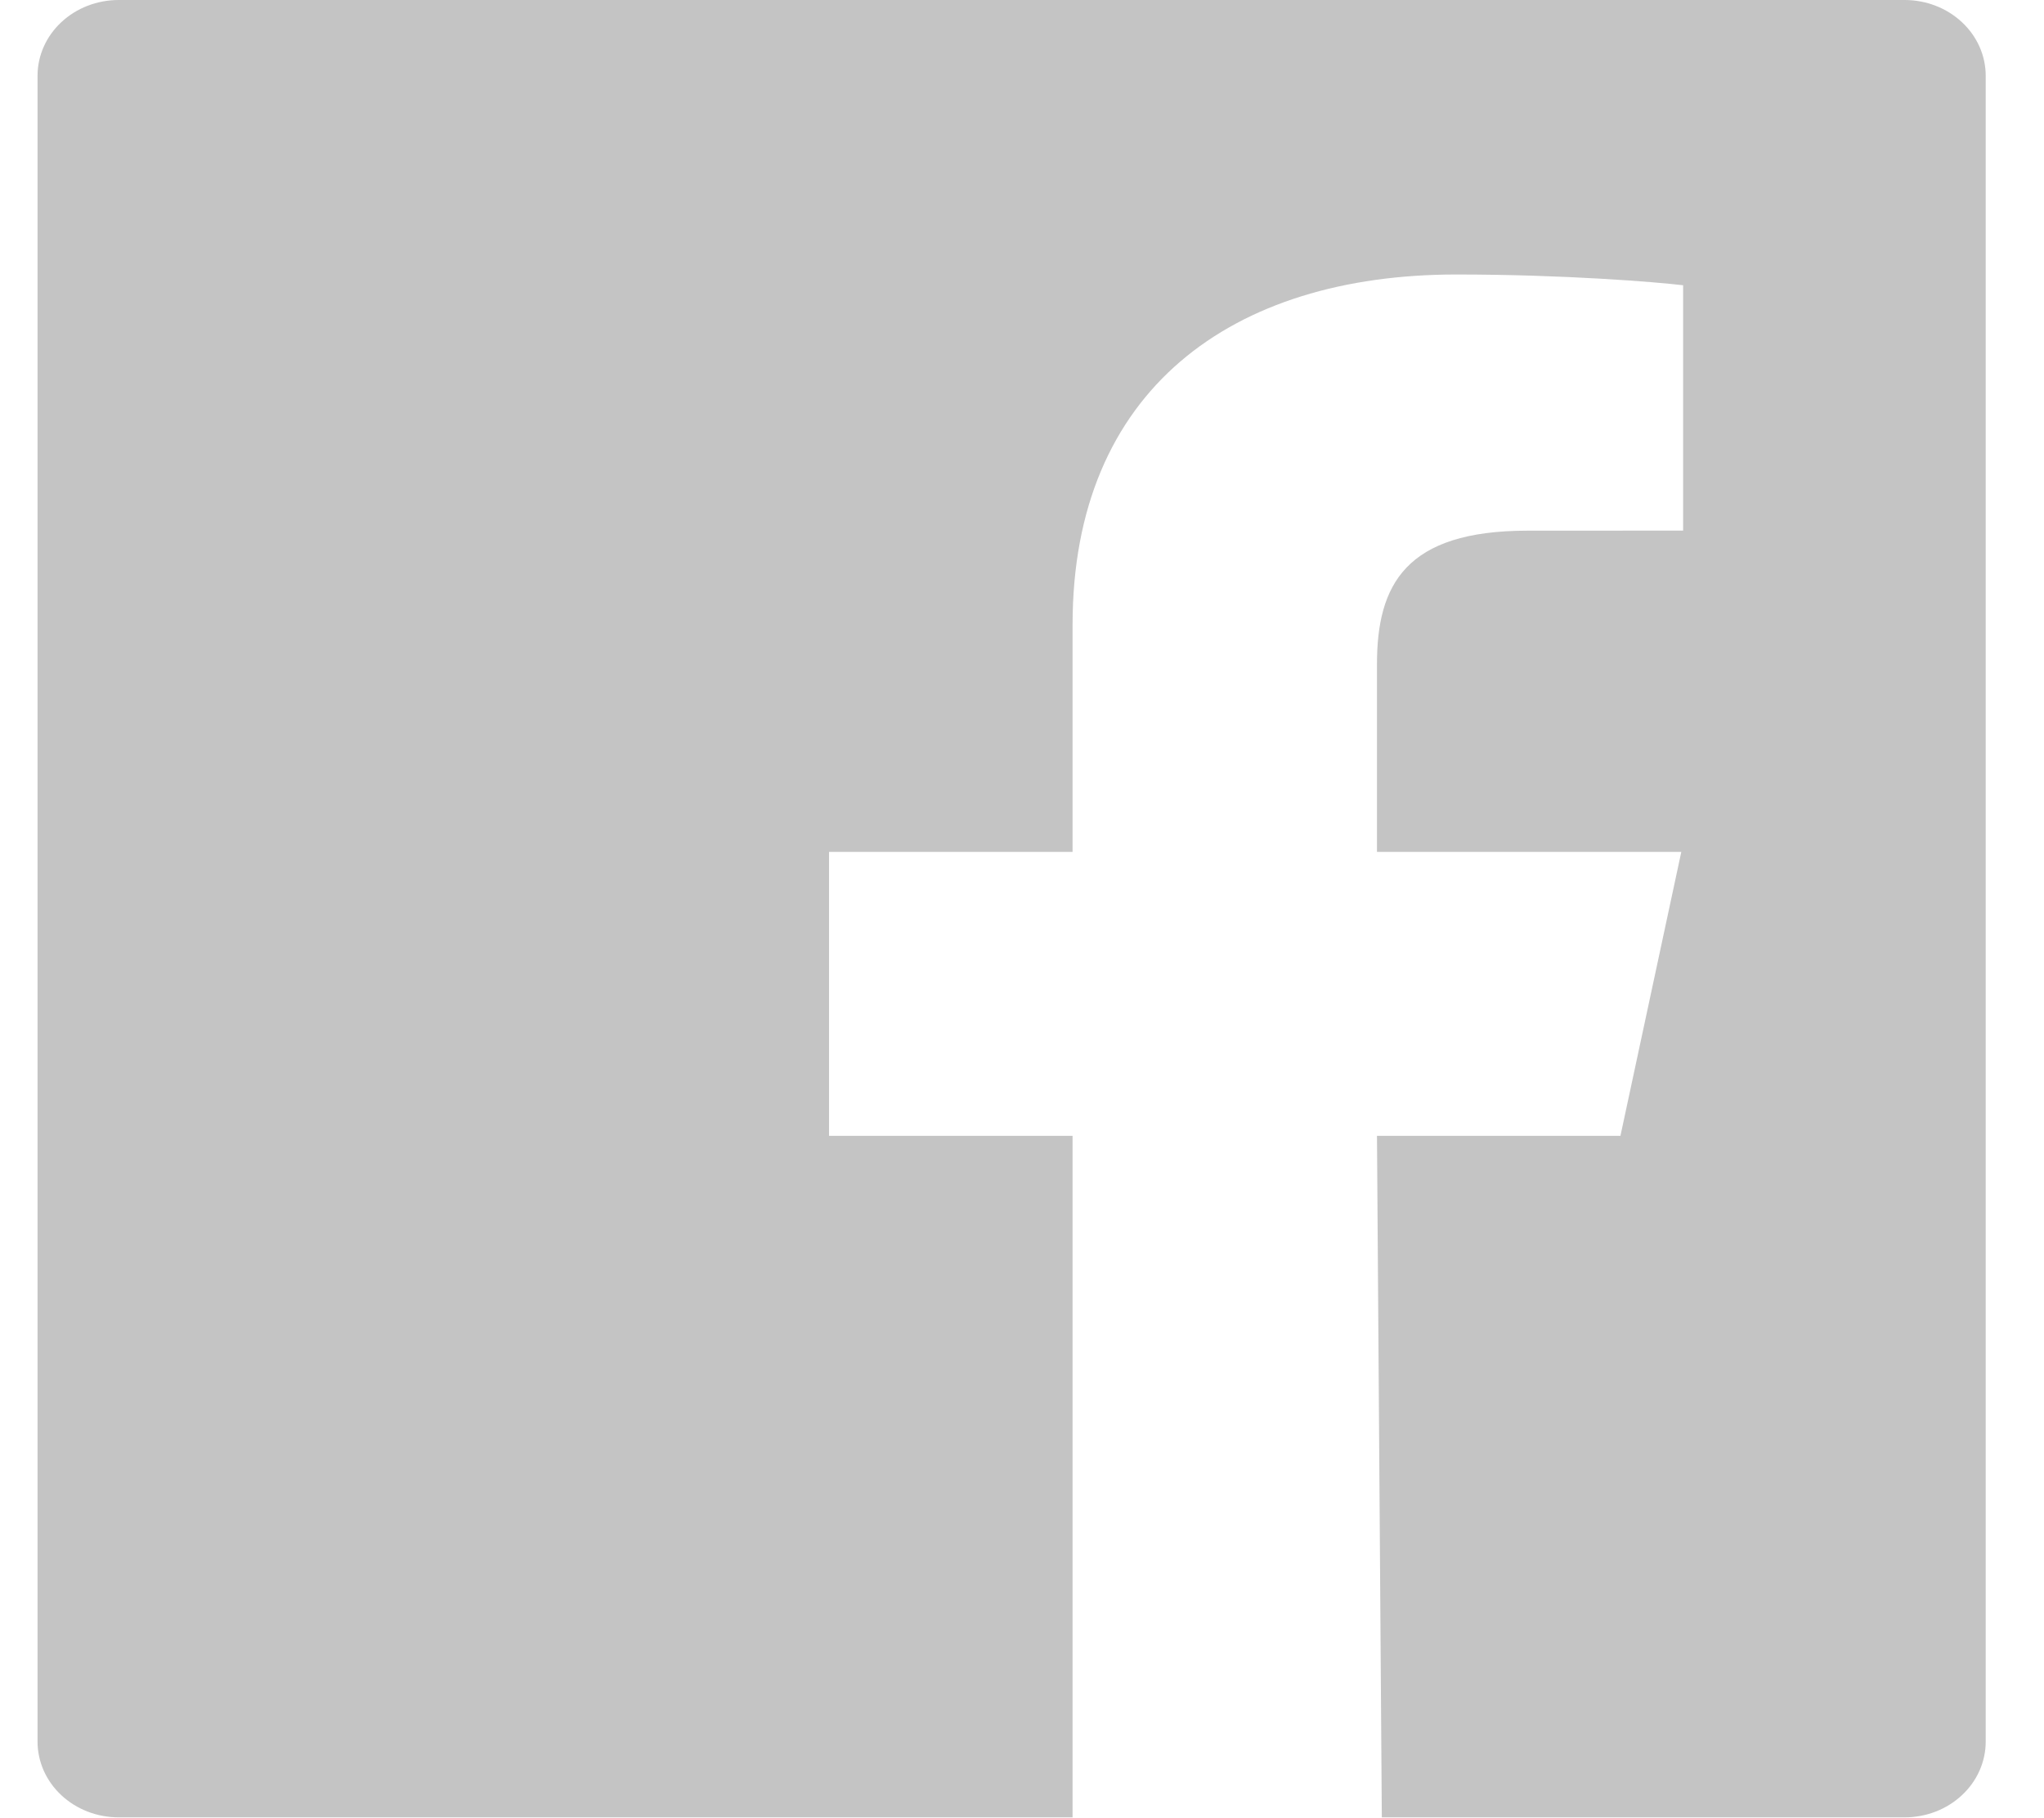
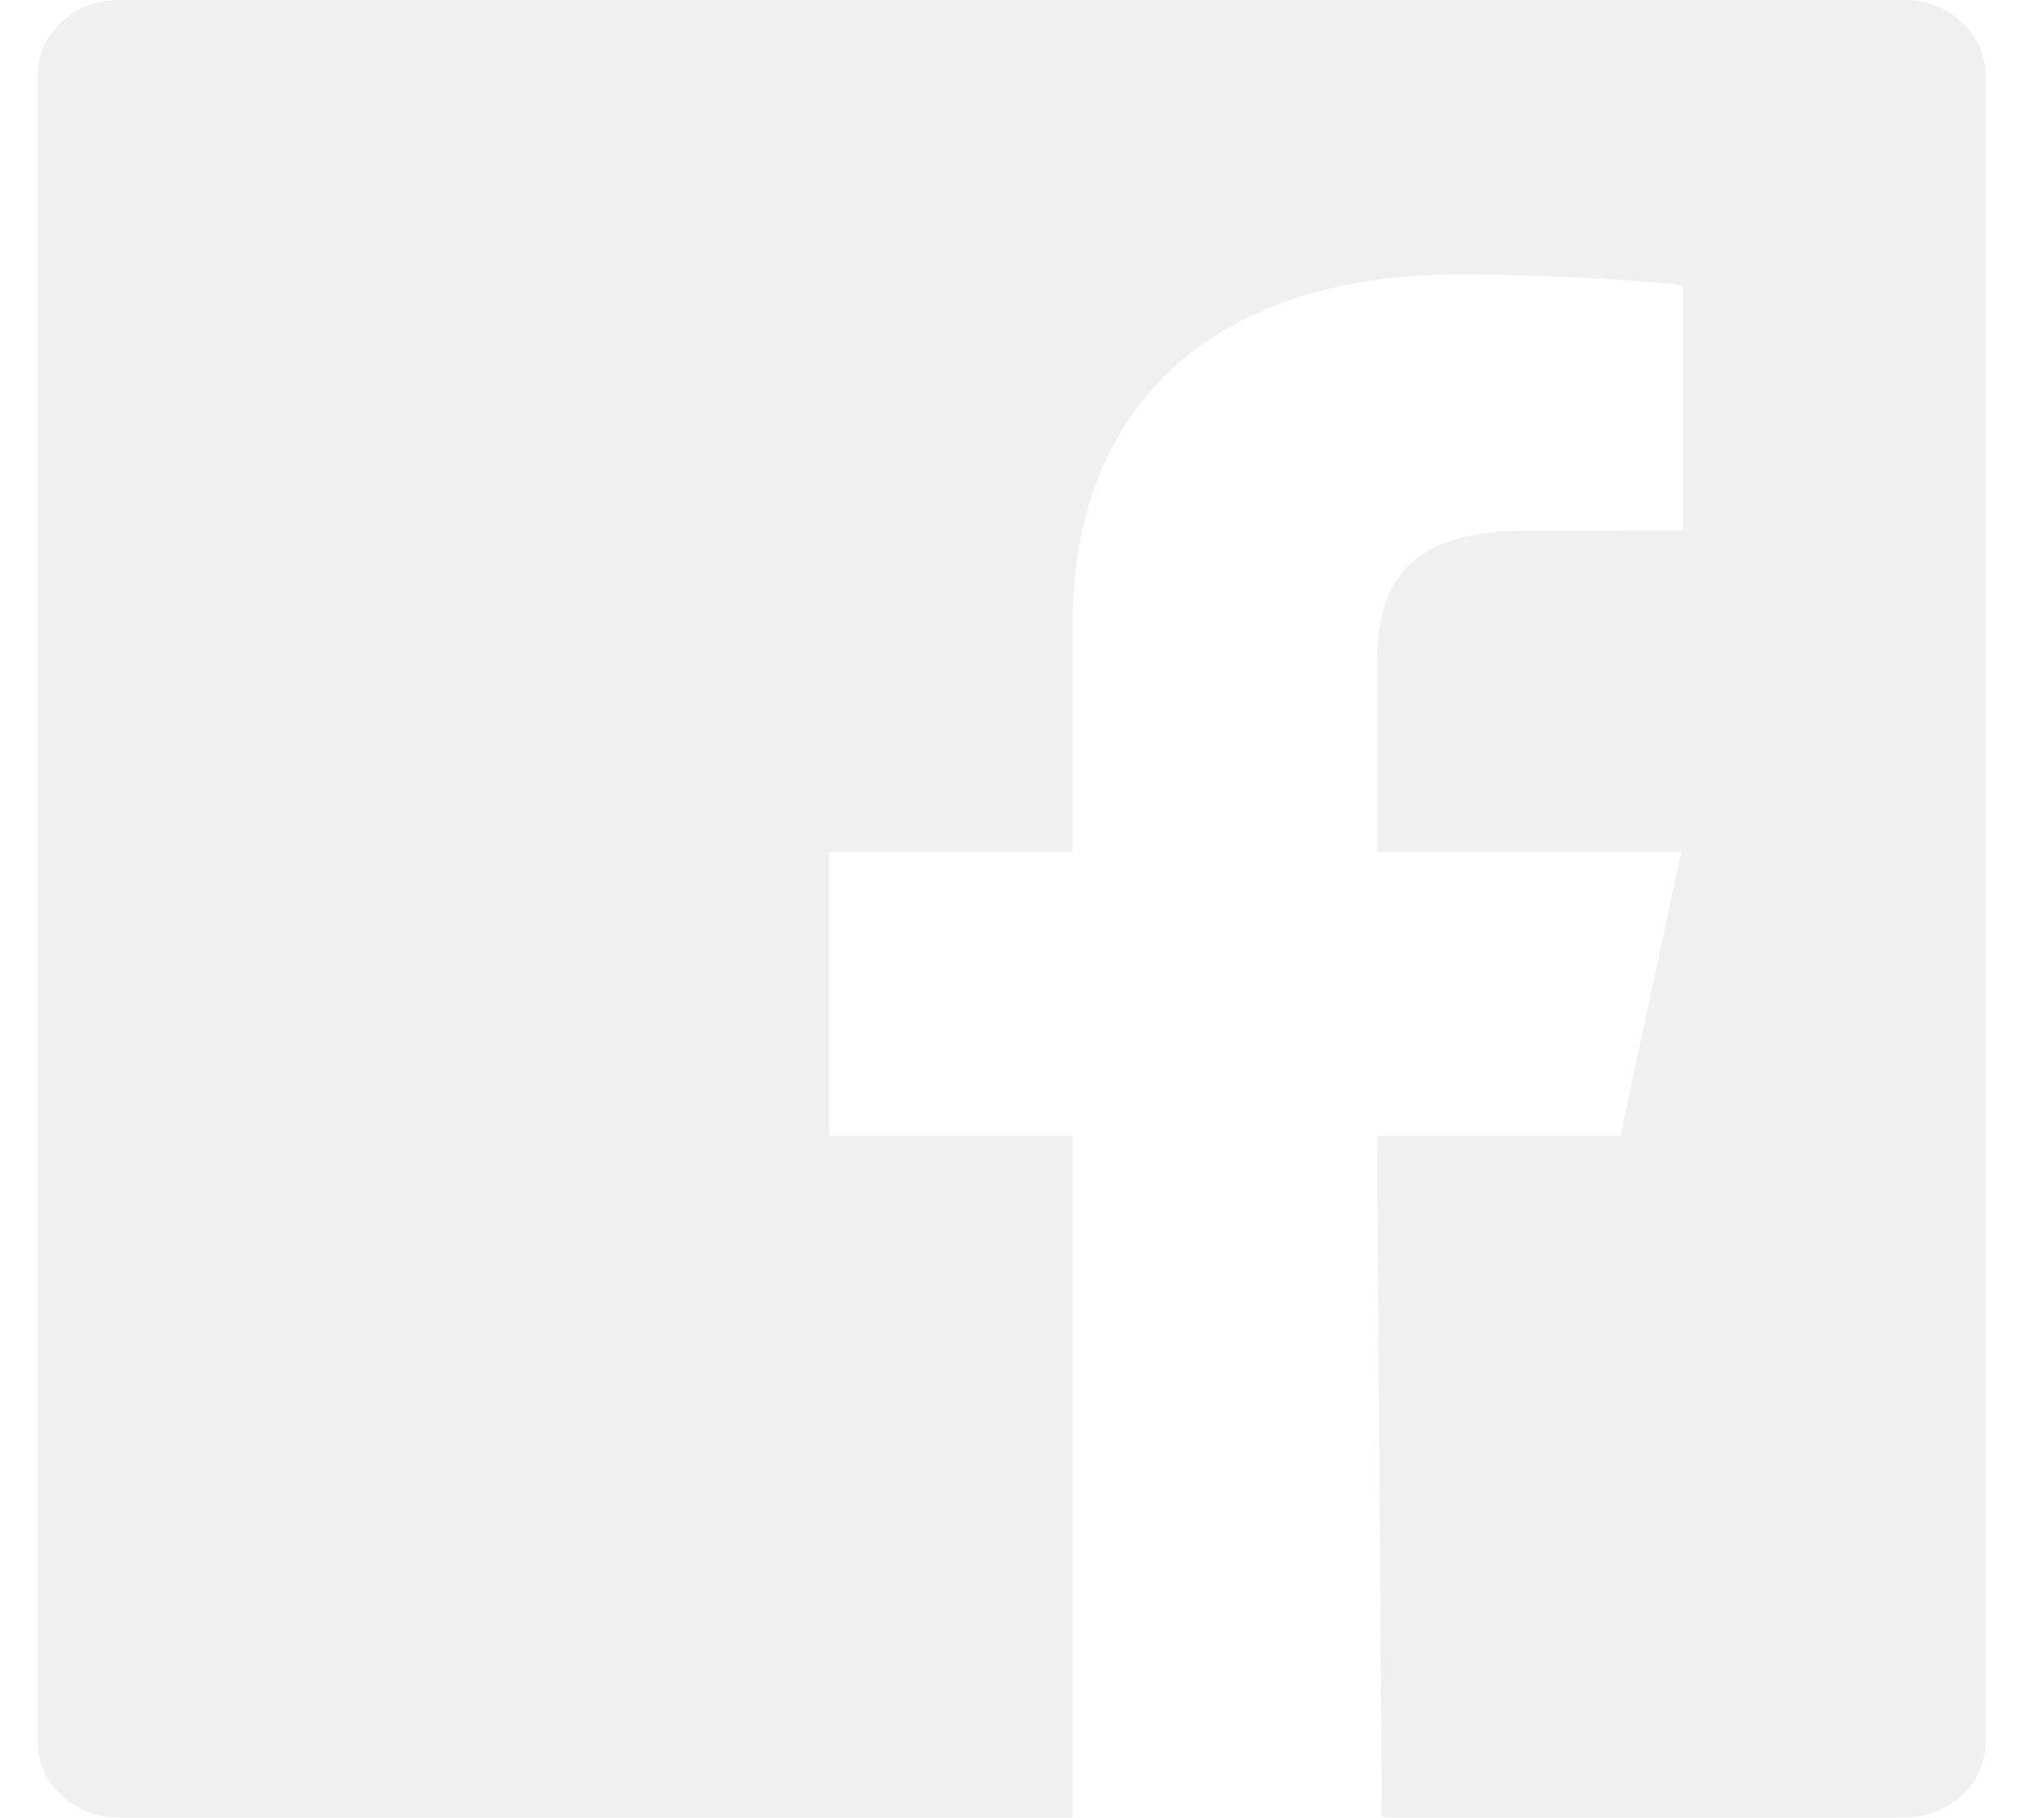
<svg xmlns="http://www.w3.org/2000/svg" width="27" height="24" viewBox="0 0 27 24" fill="none">
-   <path fill-rule="evenodd" clip-rule="evenodd" d="M25.158 0H1.568C1.284 0 1.011 0.105 0.81 0.293C0.609 0.48 0.496 0.735 0.496 1L0.496 23C0.496 23.265 0.609 23.52 0.81 23.707C1.011 23.895 1.284 24 1.568 24H14.168V15H10.951V11.25H14.168V8.25C14.168 5.15 16.272 3.625 19.237 3.625C20.657 3.625 21.878 3.724 22.233 3.767V7.007L20.177 7.008C18.565 7.008 18.189 7.723 18.189 8.771V11.25H22.209L21.405 15H18.189L18.253 24H25.158C25.443 24 25.715 23.895 25.916 23.707C26.117 23.52 26.23 23.265 26.23 23V1C26.23 0.735 26.117 0.48 25.916 0.293C25.715 0.105 25.443 0 25.158 0" fill="#C4C4C4" />
+   <path fill-rule="evenodd" clip-rule="evenodd" d="M25.158 0H1.568C1.284 0 1.011 0.105 0.81 0.293C0.609 0.48 0.496 0.735 0.496 1L0.496 23C0.496 23.265 0.609 23.52 0.81 23.707C1.011 23.895 1.284 24 1.568 24H14.168V15H10.951V11.25H14.168V8.25C14.168 5.15 16.272 3.625 19.237 3.625C20.657 3.625 21.878 3.724 22.233 3.767V7.007L20.177 7.008C18.565 7.008 18.189 7.723 18.189 8.771V11.25H22.209L21.405 15H18.189L18.253 24H25.158C25.443 24 25.715 23.895 25.916 23.707C26.117 23.52 26.23 23.265 26.23 23V1C26.23 0.735 26.117 0.48 25.916 0.293C25.715 0.105 25.443 0 25.158 0" fill="#F0F0F0" />
</svg>
